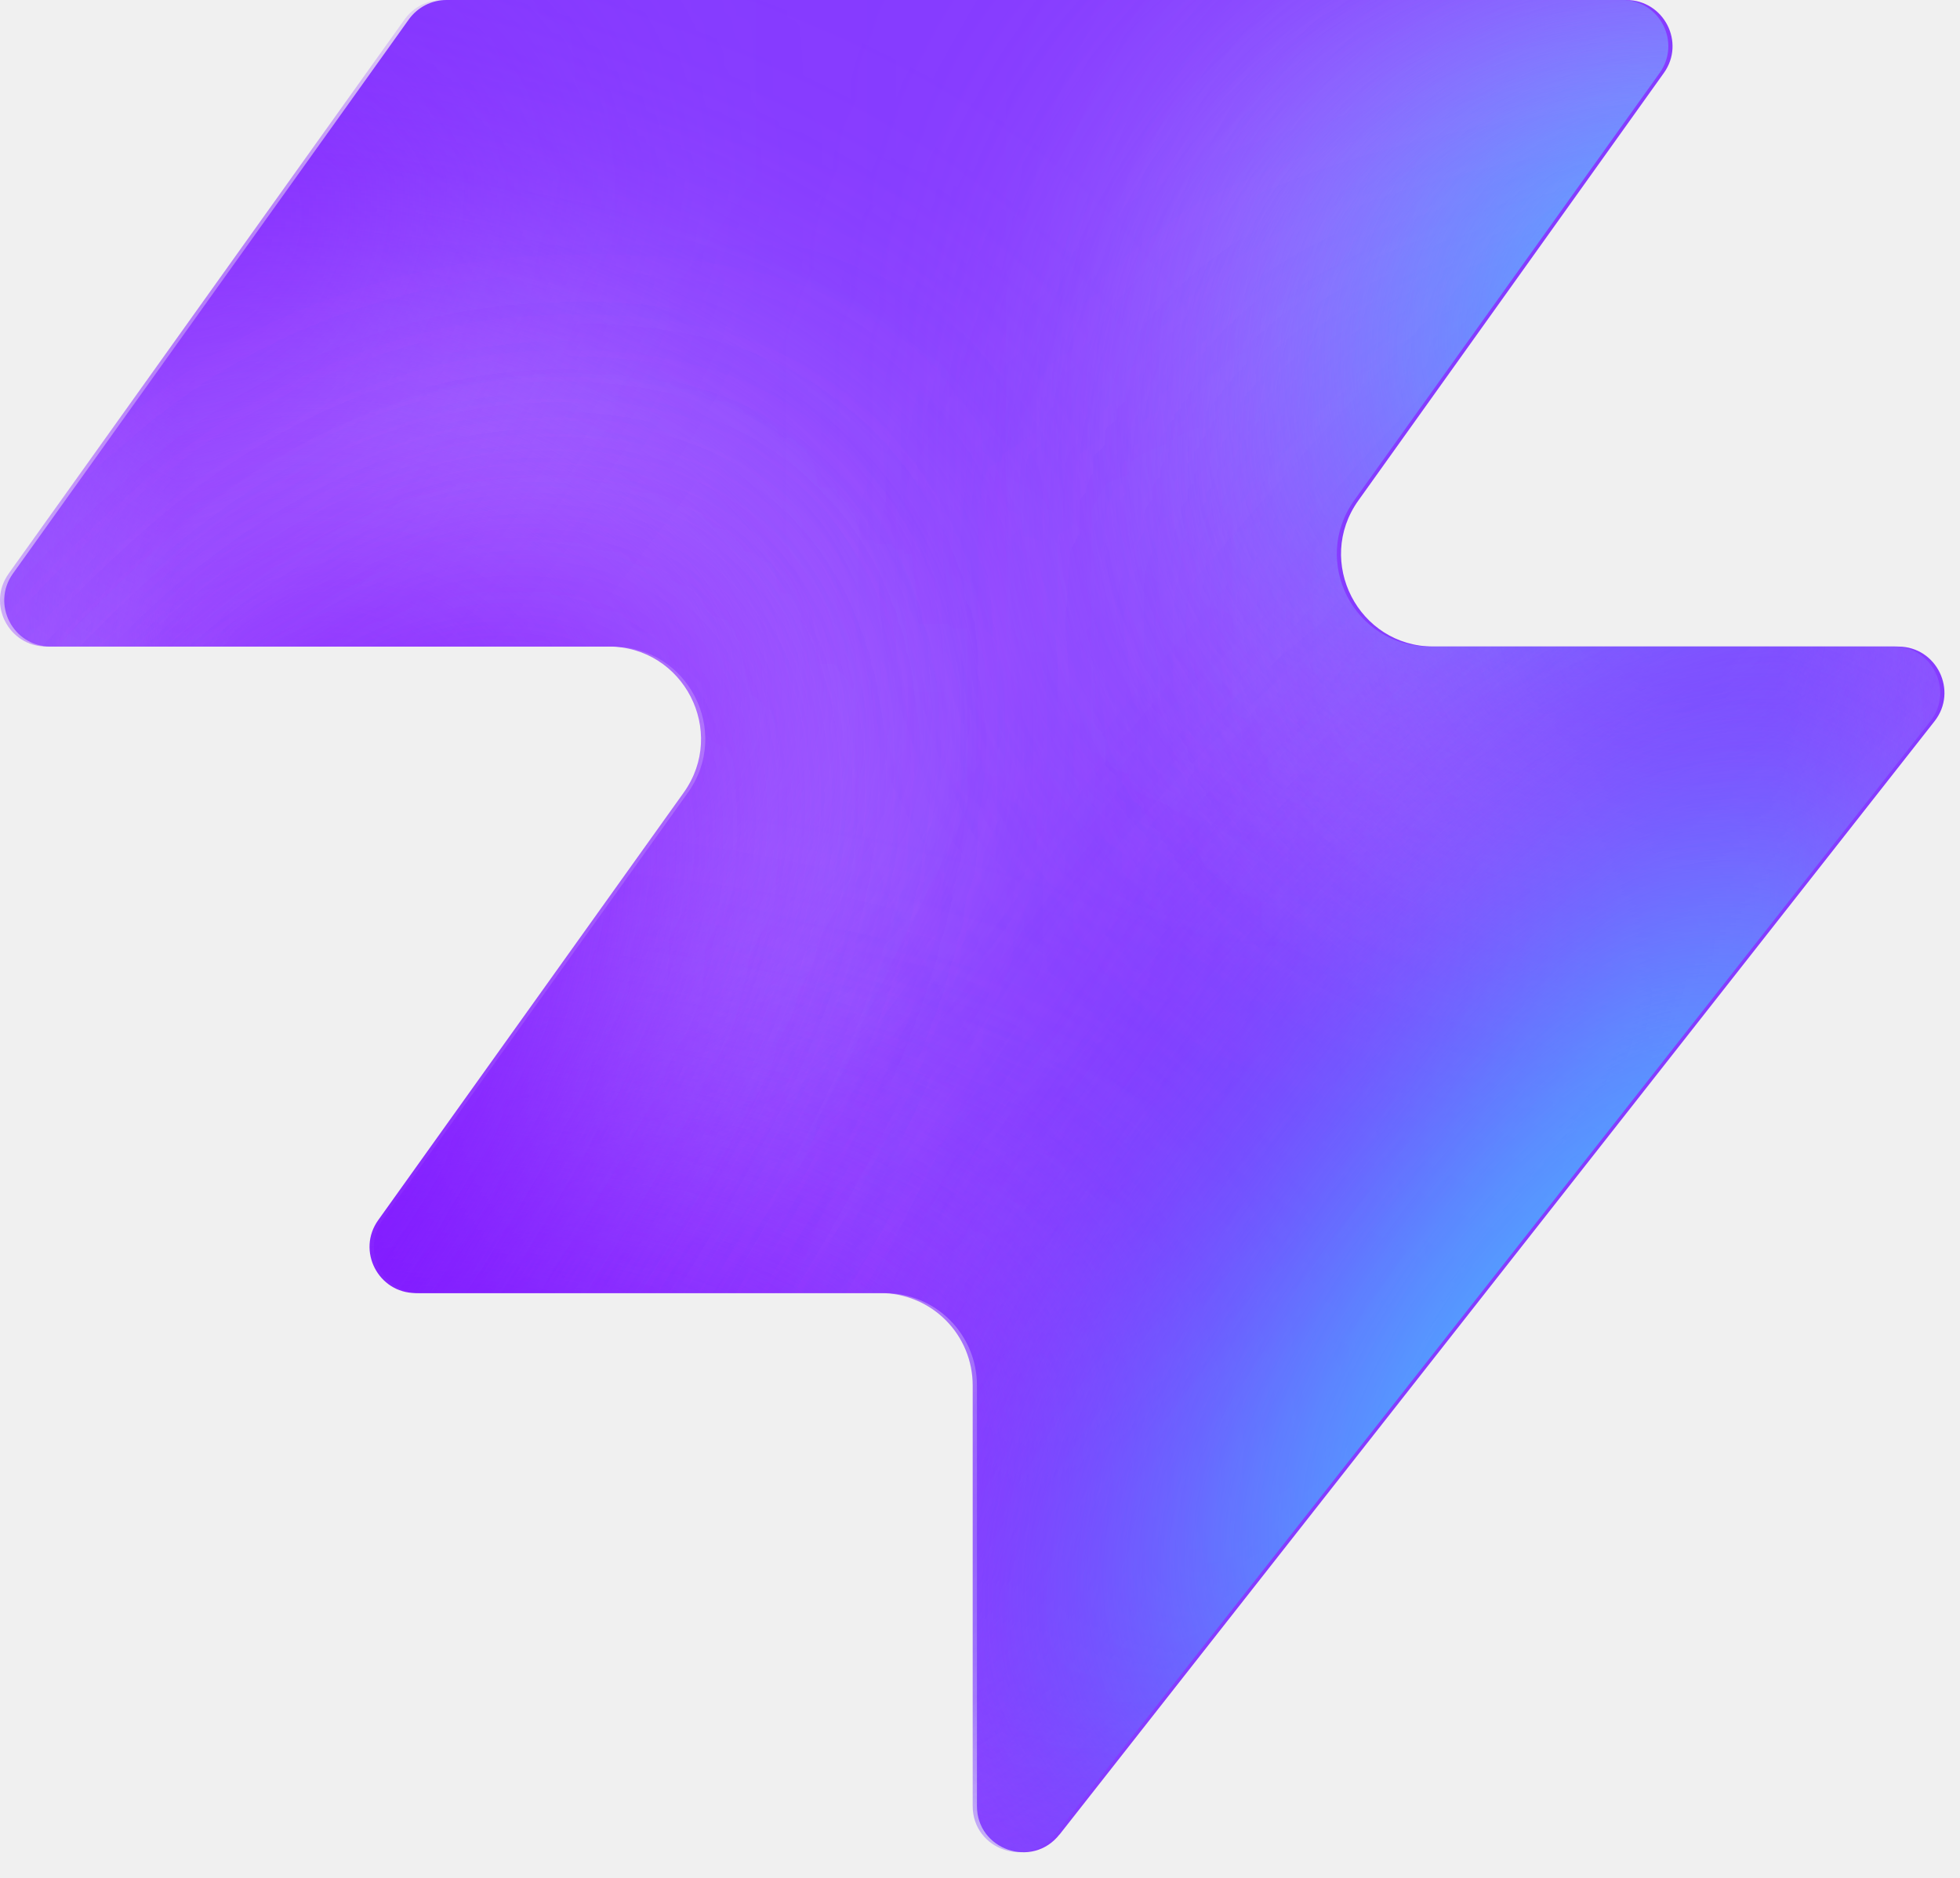
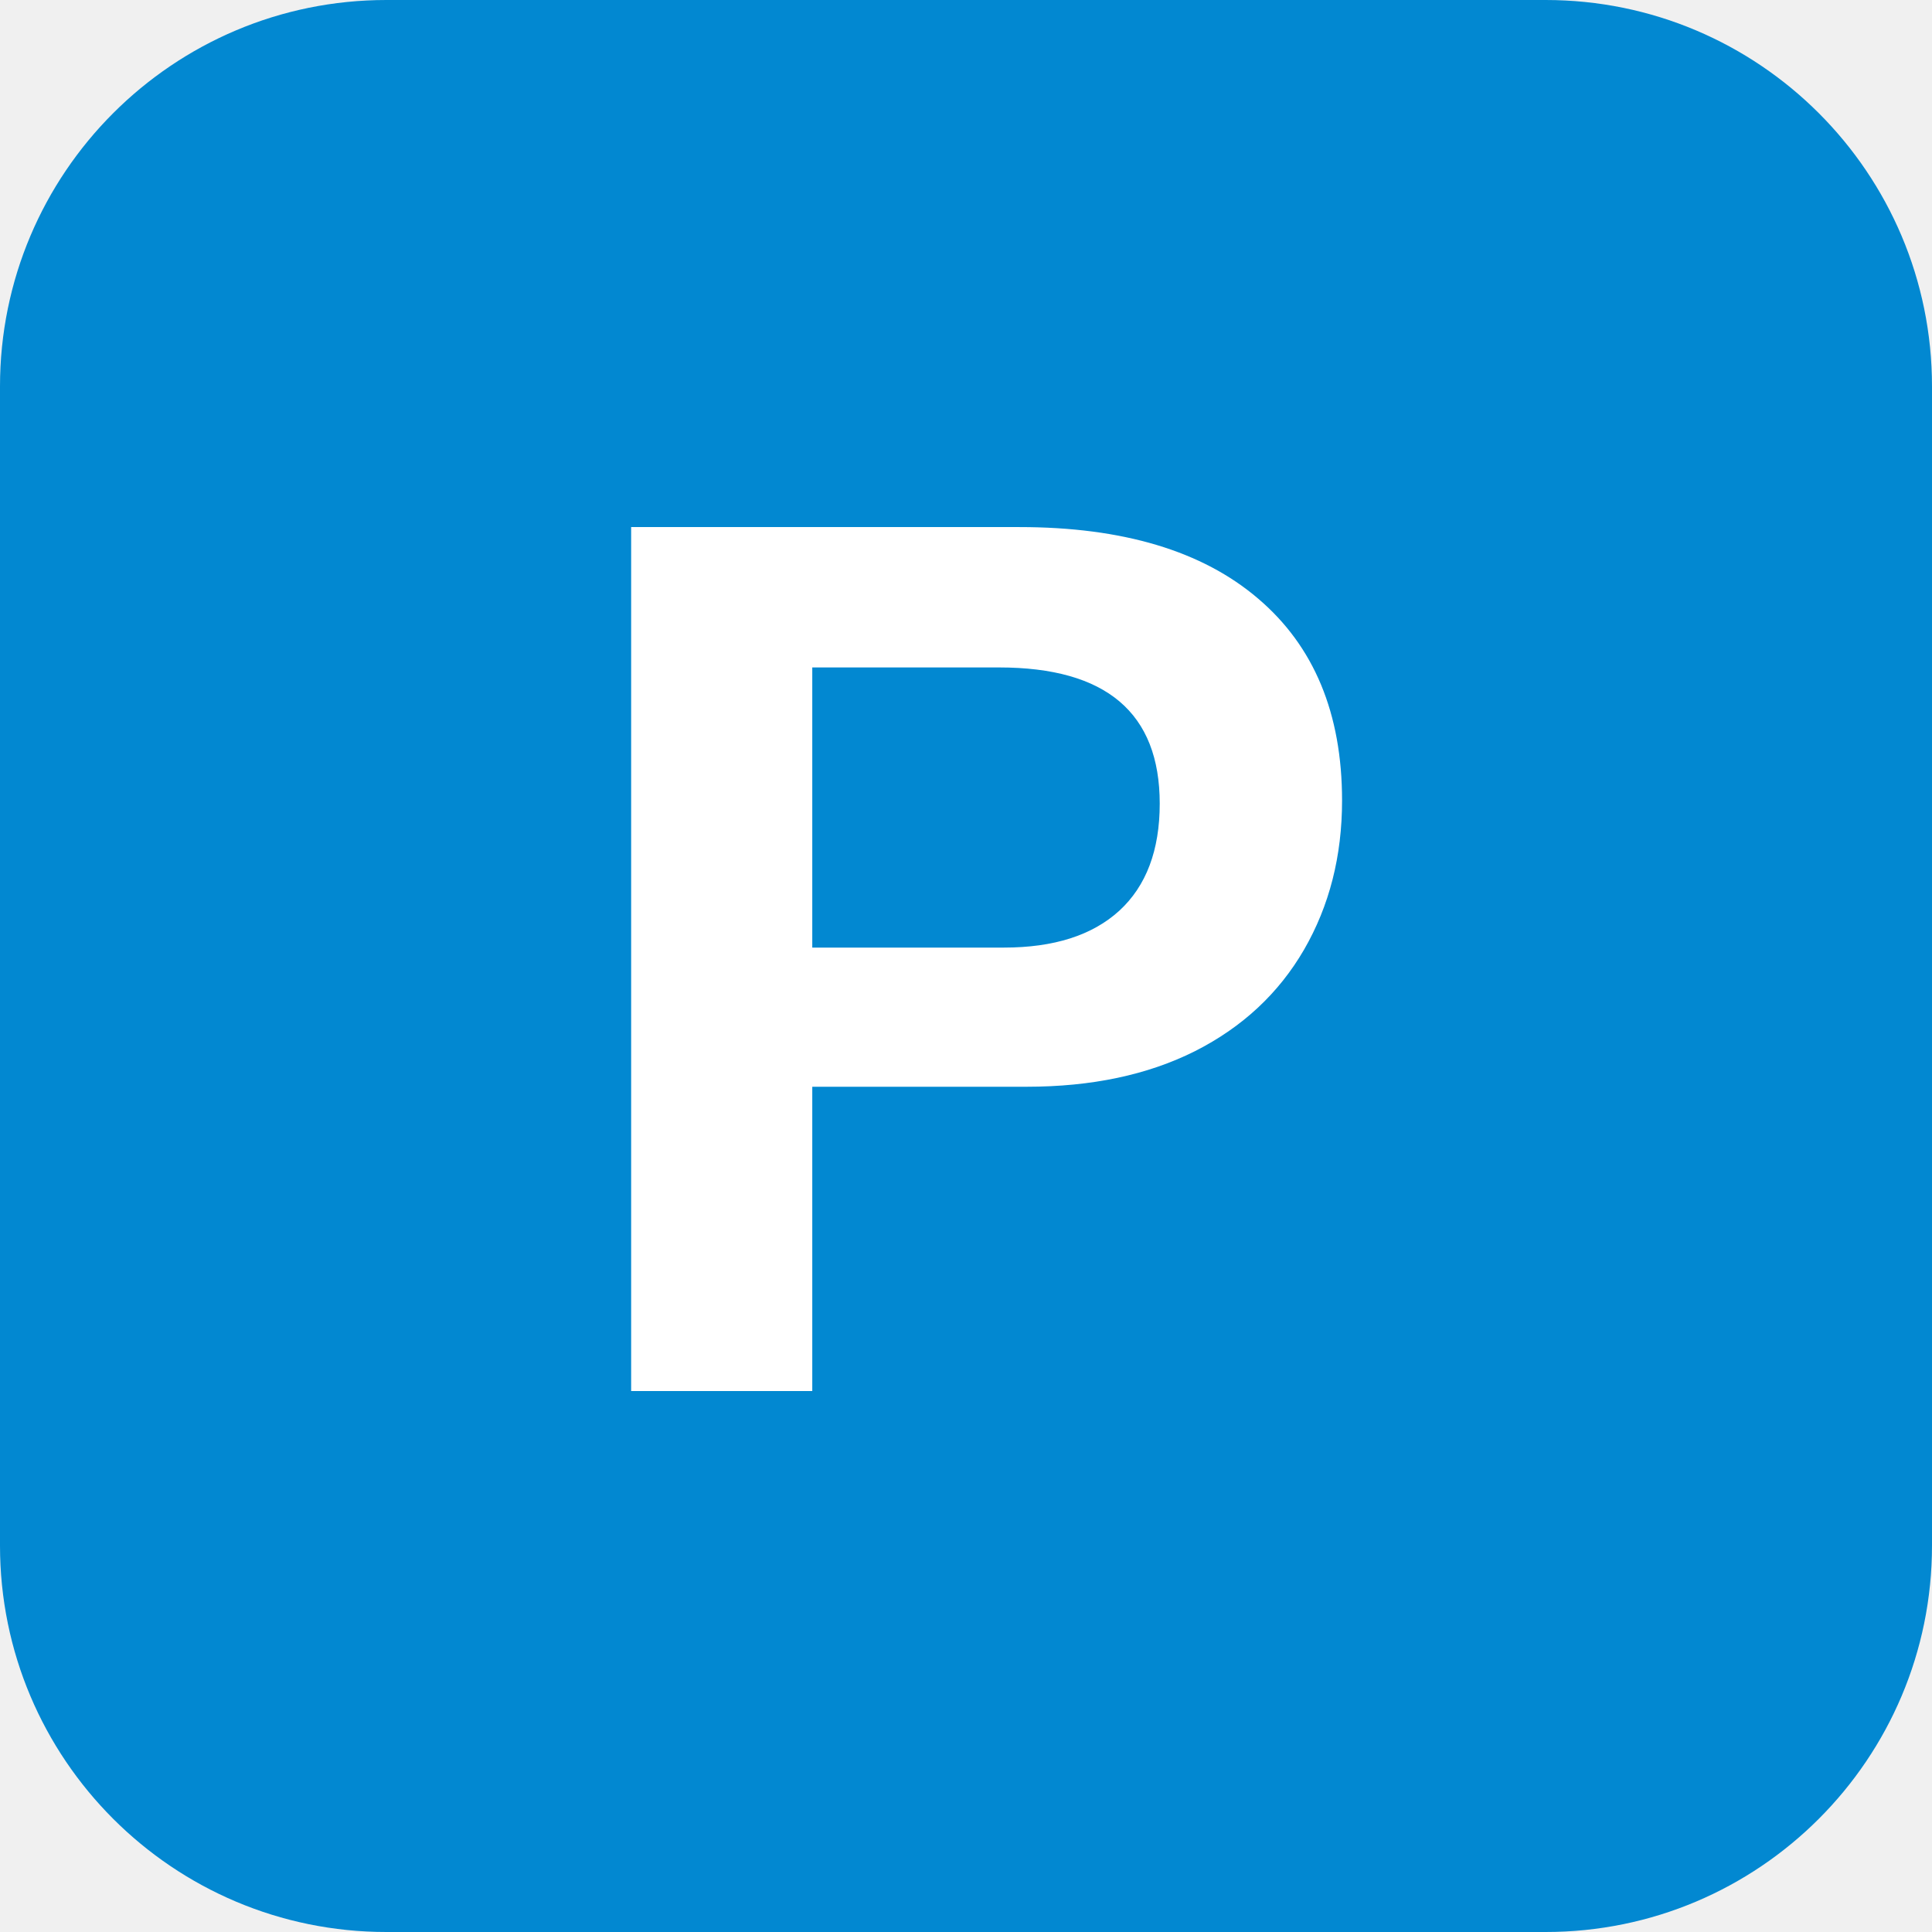
- <svg xmlns="http://www.w3.org/2000/svg" width="48" height="46" fill="none" viewBox="0 0 48 46">
-   <path fill="#863bff" d="M25.946 44.938c-.664.845-2.021.375-2.021-.698V33.937a2.26 2.26 0 0 0-2.262-2.262H10.287c-.92 0-1.456-1.04-.92-1.788l7.48-10.471c1.07-1.497 0-3.578-1.842-3.578H1.237c-.92 0-1.456-1.04-.92-1.788L10.013.474c.214-.297.556-.474.92-.474h28.894c.92 0 1.456 1.04.92 1.788l-7.48 10.471c-1.07 1.498 0 3.579 1.842 3.579h11.377c.943 0 1.473 1.088.89 1.83L25.947 44.94z" style="fill:#863bff;fill:color(display-p3 .525 .23 1);fill-opacity:1" />
-   <mask id="a" width="48" height="46" x="0" y="0" maskUnits="userSpaceOnUse" style="mask-type:alpha">
-     <path fill="#000" d="M25.842 44.938c-.664.844-2.021.375-2.021-.698V33.937a2.26 2.26 0 0 0-2.262-2.262H10.183c-.92 0-1.456-1.04-.92-1.788l7.48-10.471c1.07-1.498 0-3.579-1.842-3.579H1.133c-.92 0-1.456-1.04-.92-1.787L9.91.473c.214-.297.556-.474.92-.474h28.894c.92 0 1.456 1.04.92 1.788l-7.48 10.471c-1.07 1.498 0 3.578 1.842 3.578h11.377c.943 0 1.473 1.088.89 1.832L25.843 44.94z" style="fill:#000;fill-opacity:1" />
-   </mask>
-   <g mask="url(#a)">
-     <g filter="url(#b)">
-       <ellipse cx="5.508" cy="14.704" fill="#ede6ff" rx="5.508" ry="14.704" style="fill:#ede6ff;fill:color(display-p3 .927 .903 1);fill-opacity:1" transform="matrix(.00324 1 1 -.00324 -4.47 31.516)" />
-     </g>
-     <g filter="url(#c)">
-       <ellipse cx="10.399" cy="29.851" fill="#ede6ff" rx="10.399" ry="29.851" style="fill:#ede6ff;fill:color(display-p3 .927 .903 1);fill-opacity:1" transform="matrix(.00324 1 1 -.00324 -39.328 7.883)" />
-     </g>
-     <g filter="url(#d)">
-       <ellipse cx="5.508" cy="30.487" fill="#7e14ff" rx="5.508" ry="30.487" style="fill:#7e14ff;fill:color(display-p3 .492 .077 1);fill-opacity:1" transform="rotate(89.814 -25.913 -14.639)scale(1 -1)" />
-     </g>
-     <g filter="url(#e)">
-       <ellipse cx="5.508" cy="30.599" fill="#7e14ff" rx="5.508" ry="30.599" style="fill:#7e14ff;fill:color(display-p3 .492 .077 1);fill-opacity:1" transform="rotate(89.814 -32.644 -3.334)scale(1 -1)" />
-     </g>
-     <g filter="url(#f)">
-       <ellipse cx="5.508" cy="30.599" fill="#7e14ff" rx="5.508" ry="30.599" style="fill:#7e14ff;fill:color(display-p3 .492 .077 1);fill-opacity:1" transform="matrix(.00324 1 1 -.00324 -34.34 30.47)" />
-     </g>
-     <g filter="url(#g)">
-       <ellipse cx="14.072" cy="22.078" fill="#ede6ff" rx="14.072" ry="22.078" style="fill:#ede6ff;fill:color(display-p3 .927 .903 1);fill-opacity:1" transform="rotate(93.35 24.506 48.493)scale(-1 1)" />
-     </g>
-     <g filter="url(#h)">
-       <ellipse cx="3.47" cy="21.501" fill="#7e14ff" rx="3.47" ry="21.501" style="fill:#7e14ff;fill:color(display-p3 .492 .077 1);fill-opacity:1" transform="rotate(89.009 28.708 47.59)scale(-1 1)" />
-     </g>
-     <g filter="url(#i)">
-       <ellipse cx="3.47" cy="21.501" fill="#7e14ff" rx="3.47" ry="21.501" style="fill:#7e14ff;fill:color(display-p3 .492 .077 1);fill-opacity:1" transform="rotate(89.009 28.708 47.59)scale(-1 1)" />
-     </g>
-     <g filter="url(#j)">
-       <ellipse cx=".387" cy="8.972" fill="#7e14ff" rx="4.407" ry="29.108" style="fill:#7e14ff;fill:color(display-p3 .492 .077 1);fill-opacity:1" transform="rotate(39.51 .387 8.972)" />
-     </g>
-     <g filter="url(#k)">
-       <ellipse cx="47.523" cy="-6.092" fill="#7e14ff" rx="4.407" ry="29.108" style="fill:#7e14ff;fill:color(display-p3 .492 .077 1);fill-opacity:1" transform="rotate(37.892 47.523 -6.092)" />
-     </g>
-     <g filter="url(#l)">
-       <ellipse cx="41.412" cy="6.333" fill="#47bfff" rx="5.971" ry="9.665" style="fill:#47bfff;fill:color(display-p3 .28 .748 1);fill-opacity:1" transform="rotate(37.892 41.412 6.333)" />
-     </g>
-     <g filter="url(#m)">
-       <ellipse cx="-1.879" cy="38.332" fill="#7e14ff" rx="4.407" ry="29.108" style="fill:#7e14ff;fill:color(display-p3 .492 .077 1);fill-opacity:1" transform="rotate(37.892 -1.88 38.332)" />
-     </g>
-     <g filter="url(#n)">
-       <ellipse cx="-1.879" cy="38.332" fill="#7e14ff" rx="4.407" ry="29.108" style="fill:#7e14ff;fill:color(display-p3 .492 .077 1);fill-opacity:1" transform="rotate(37.892 -1.88 38.332)" />
-     </g>
-     <g filter="url(#o)">
-       <ellipse cx="35.651" cy="29.907" fill="#7e14ff" rx="4.407" ry="29.108" style="fill:#7e14ff;fill:color(display-p3 .492 .077 1);fill-opacity:1" transform="rotate(37.892 35.651 29.907)" />
-     </g>
-     <g filter="url(#p)">
-       <ellipse cx="38.418" cy="32.4" fill="#47bfff" rx="5.971" ry="15.297" style="fill:#47bfff;fill:color(display-p3 .28 .748 1);fill-opacity:1" transform="rotate(37.892 38.418 32.4)" />
-     </g>
-   </g>
-   <defs>
-     <filter id="b" width="60.045" height="41.654" x="-19.77" y="16.149" color-interpolation-filters="sRGB" filterUnits="userSpaceOnUse">
-       <feFlood flood-opacity="0" result="BackgroundImageFix" />
-       <feBlend in="SourceGraphic" in2="BackgroundImageFix" result="shape" />
-       <feGaussianBlur result="effect1_foregroundBlur_2002_17158" stdDeviation="7.659" />
-     </filter>
-     <filter id="c" width="90.34" height="51.437" x="-54.613" y="-7.533" color-interpolation-filters="sRGB" filterUnits="userSpaceOnUse">
-       <feFlood flood-opacity="0" result="BackgroundImageFix" />
-       <feBlend in="SourceGraphic" in2="BackgroundImageFix" result="shape" />
-       <feGaussianBlur result="effect1_foregroundBlur_2002_17158" stdDeviation="7.659" />
-     </filter>
-     <filter id="d" width="79.355" height="29.4" x="-49.64" y="2.03" color-interpolation-filters="sRGB" filterUnits="userSpaceOnUse">
-       <feFlood flood-opacity="0" result="BackgroundImageFix" />
-       <feBlend in="SourceGraphic" in2="BackgroundImageFix" result="shape" />
-       <feGaussianBlur result="effect1_foregroundBlur_2002_17158" stdDeviation="4.596" />
-     </filter>
-     <filter id="e" width="79.579" height="29.4" x="-45.045" y="20.029" color-interpolation-filters="sRGB" filterUnits="userSpaceOnUse">
-       <feFlood flood-opacity="0" result="BackgroundImageFix" />
-       <feBlend in="SourceGraphic" in2="BackgroundImageFix" result="shape" />
-       <feGaussianBlur result="effect1_foregroundBlur_2002_17158" stdDeviation="4.596" />
-     </filter>
-     <filter id="f" width="79.579" height="29.4" x="-43.513" y="21.178" color-interpolation-filters="sRGB" filterUnits="userSpaceOnUse">
-       <feFlood flood-opacity="0" result="BackgroundImageFix" />
-       <feBlend in="SourceGraphic" in2="BackgroundImageFix" result="shape" />
-       <feGaussianBlur result="effect1_foregroundBlur_2002_17158" stdDeviation="4.596" />
-     </filter>
-     <filter id="g" width="74.749" height="58.852" x="15.756" y="-17.901" color-interpolation-filters="sRGB" filterUnits="userSpaceOnUse">
-       <feFlood flood-opacity="0" result="BackgroundImageFix" />
-       <feBlend in="SourceGraphic" in2="BackgroundImageFix" result="shape" />
-       <feGaussianBlur result="effect1_foregroundBlur_2002_17158" stdDeviation="7.659" />
-     </filter>
-     <filter id="h" width="61.377" height="25.362" x="23.548" y="2.284" color-interpolation-filters="sRGB" filterUnits="userSpaceOnUse">
-       <feFlood flood-opacity="0" result="BackgroundImageFix" />
-       <feBlend in="SourceGraphic" in2="BackgroundImageFix" result="shape" />
-       <feGaussianBlur result="effect1_foregroundBlur_2002_17158" stdDeviation="4.596" />
-     </filter>
-     <filter id="i" width="61.377" height="25.362" x="23.548" y="2.284" color-interpolation-filters="sRGB" filterUnits="userSpaceOnUse">
-       <feFlood flood-opacity="0" result="BackgroundImageFix" />
-       <feBlend in="SourceGraphic" in2="BackgroundImageFix" result="shape" />
-       <feGaussianBlur result="effect1_foregroundBlur_2002_17158" stdDeviation="4.596" />
-     </filter>
-     <filter id="j" width="56.045" height="63.649" x="-27.636" y="-22.853" color-interpolation-filters="sRGB" filterUnits="userSpaceOnUse">
-       <feFlood flood-opacity="0" result="BackgroundImageFix" />
-       <feBlend in="SourceGraphic" in2="BackgroundImageFix" result="shape" />
-       <feGaussianBlur result="effect1_foregroundBlur_2002_17158" stdDeviation="4.596" />
-     </filter>
-     <filter id="k" width="54.814" height="64.646" x="20.116" y="-38.415" color-interpolation-filters="sRGB" filterUnits="userSpaceOnUse">
-       <feFlood flood-opacity="0" result="BackgroundImageFix" />
-       <feBlend in="SourceGraphic" in2="BackgroundImageFix" result="shape" />
-       <feGaussianBlur result="effect1_foregroundBlur_2002_17158" stdDeviation="4.596" />
-     </filter>
-     <filter id="l" width="33.541" height="35.313" x="24.641" y="-11.323" color-interpolation-filters="sRGB" filterUnits="userSpaceOnUse">
-       <feFlood flood-opacity="0" result="BackgroundImageFix" />
-       <feBlend in="SourceGraphic" in2="BackgroundImageFix" result="shape" />
-       <feGaussianBlur result="effect1_foregroundBlur_2002_17158" stdDeviation="4.596" />
-     </filter>
-     <filter id="m" width="54.814" height="64.646" x="-29.286" y="6.009" color-interpolation-filters="sRGB" filterUnits="userSpaceOnUse">
-       <feFlood flood-opacity="0" result="BackgroundImageFix" />
-       <feBlend in="SourceGraphic" in2="BackgroundImageFix" result="shape" />
-       <feGaussianBlur result="effect1_foregroundBlur_2002_17158" stdDeviation="4.596" />
-     </filter>
-     <filter id="n" width="54.814" height="64.646" x="-29.286" y="6.009" color-interpolation-filters="sRGB" filterUnits="userSpaceOnUse">
-       <feFlood flood-opacity="0" result="BackgroundImageFix" />
-       <feBlend in="SourceGraphic" in2="BackgroundImageFix" result="shape" />
-       <feGaussianBlur result="effect1_foregroundBlur_2002_17158" stdDeviation="4.596" />
-     </filter>
-     <filter id="o" width="54.814" height="64.646" x="8.244" y="-2.416" color-interpolation-filters="sRGB" filterUnits="userSpaceOnUse">
-       <feFlood flood-opacity="0" result="BackgroundImageFix" />
-       <feBlend in="SourceGraphic" in2="BackgroundImageFix" result="shape" />
-       <feGaussianBlur result="effect1_foregroundBlur_2002_17158" stdDeviation="4.596" />
-     </filter>
-     <filter id="p" width="39.409" height="43.623" x="18.713" y="10.588" color-interpolation-filters="sRGB" filterUnits="userSpaceOnUse">
-       <feFlood flood-opacity="0" result="BackgroundImageFix" />
-       <feBlend in="SourceGraphic" in2="BackgroundImageFix" result="shape" />
-       <feGaussianBlur result="effect1_foregroundBlur_2002_17158" stdDeviation="4.596" />
-     </filter>
-   </defs>
+ <svg xmlns="http://www.w3.org/2000/svg" viewBox="0 0 100 100">
+   <rect width="100" height="100" rx="20" fill="#0288d1" />
+   <text x="50" y="72" font-family="Arial, Helvetica, sans-serif" font-size="65" font-weight="bold" fill="#ffffff" text-anchor="middle">P</text>
</svg>
